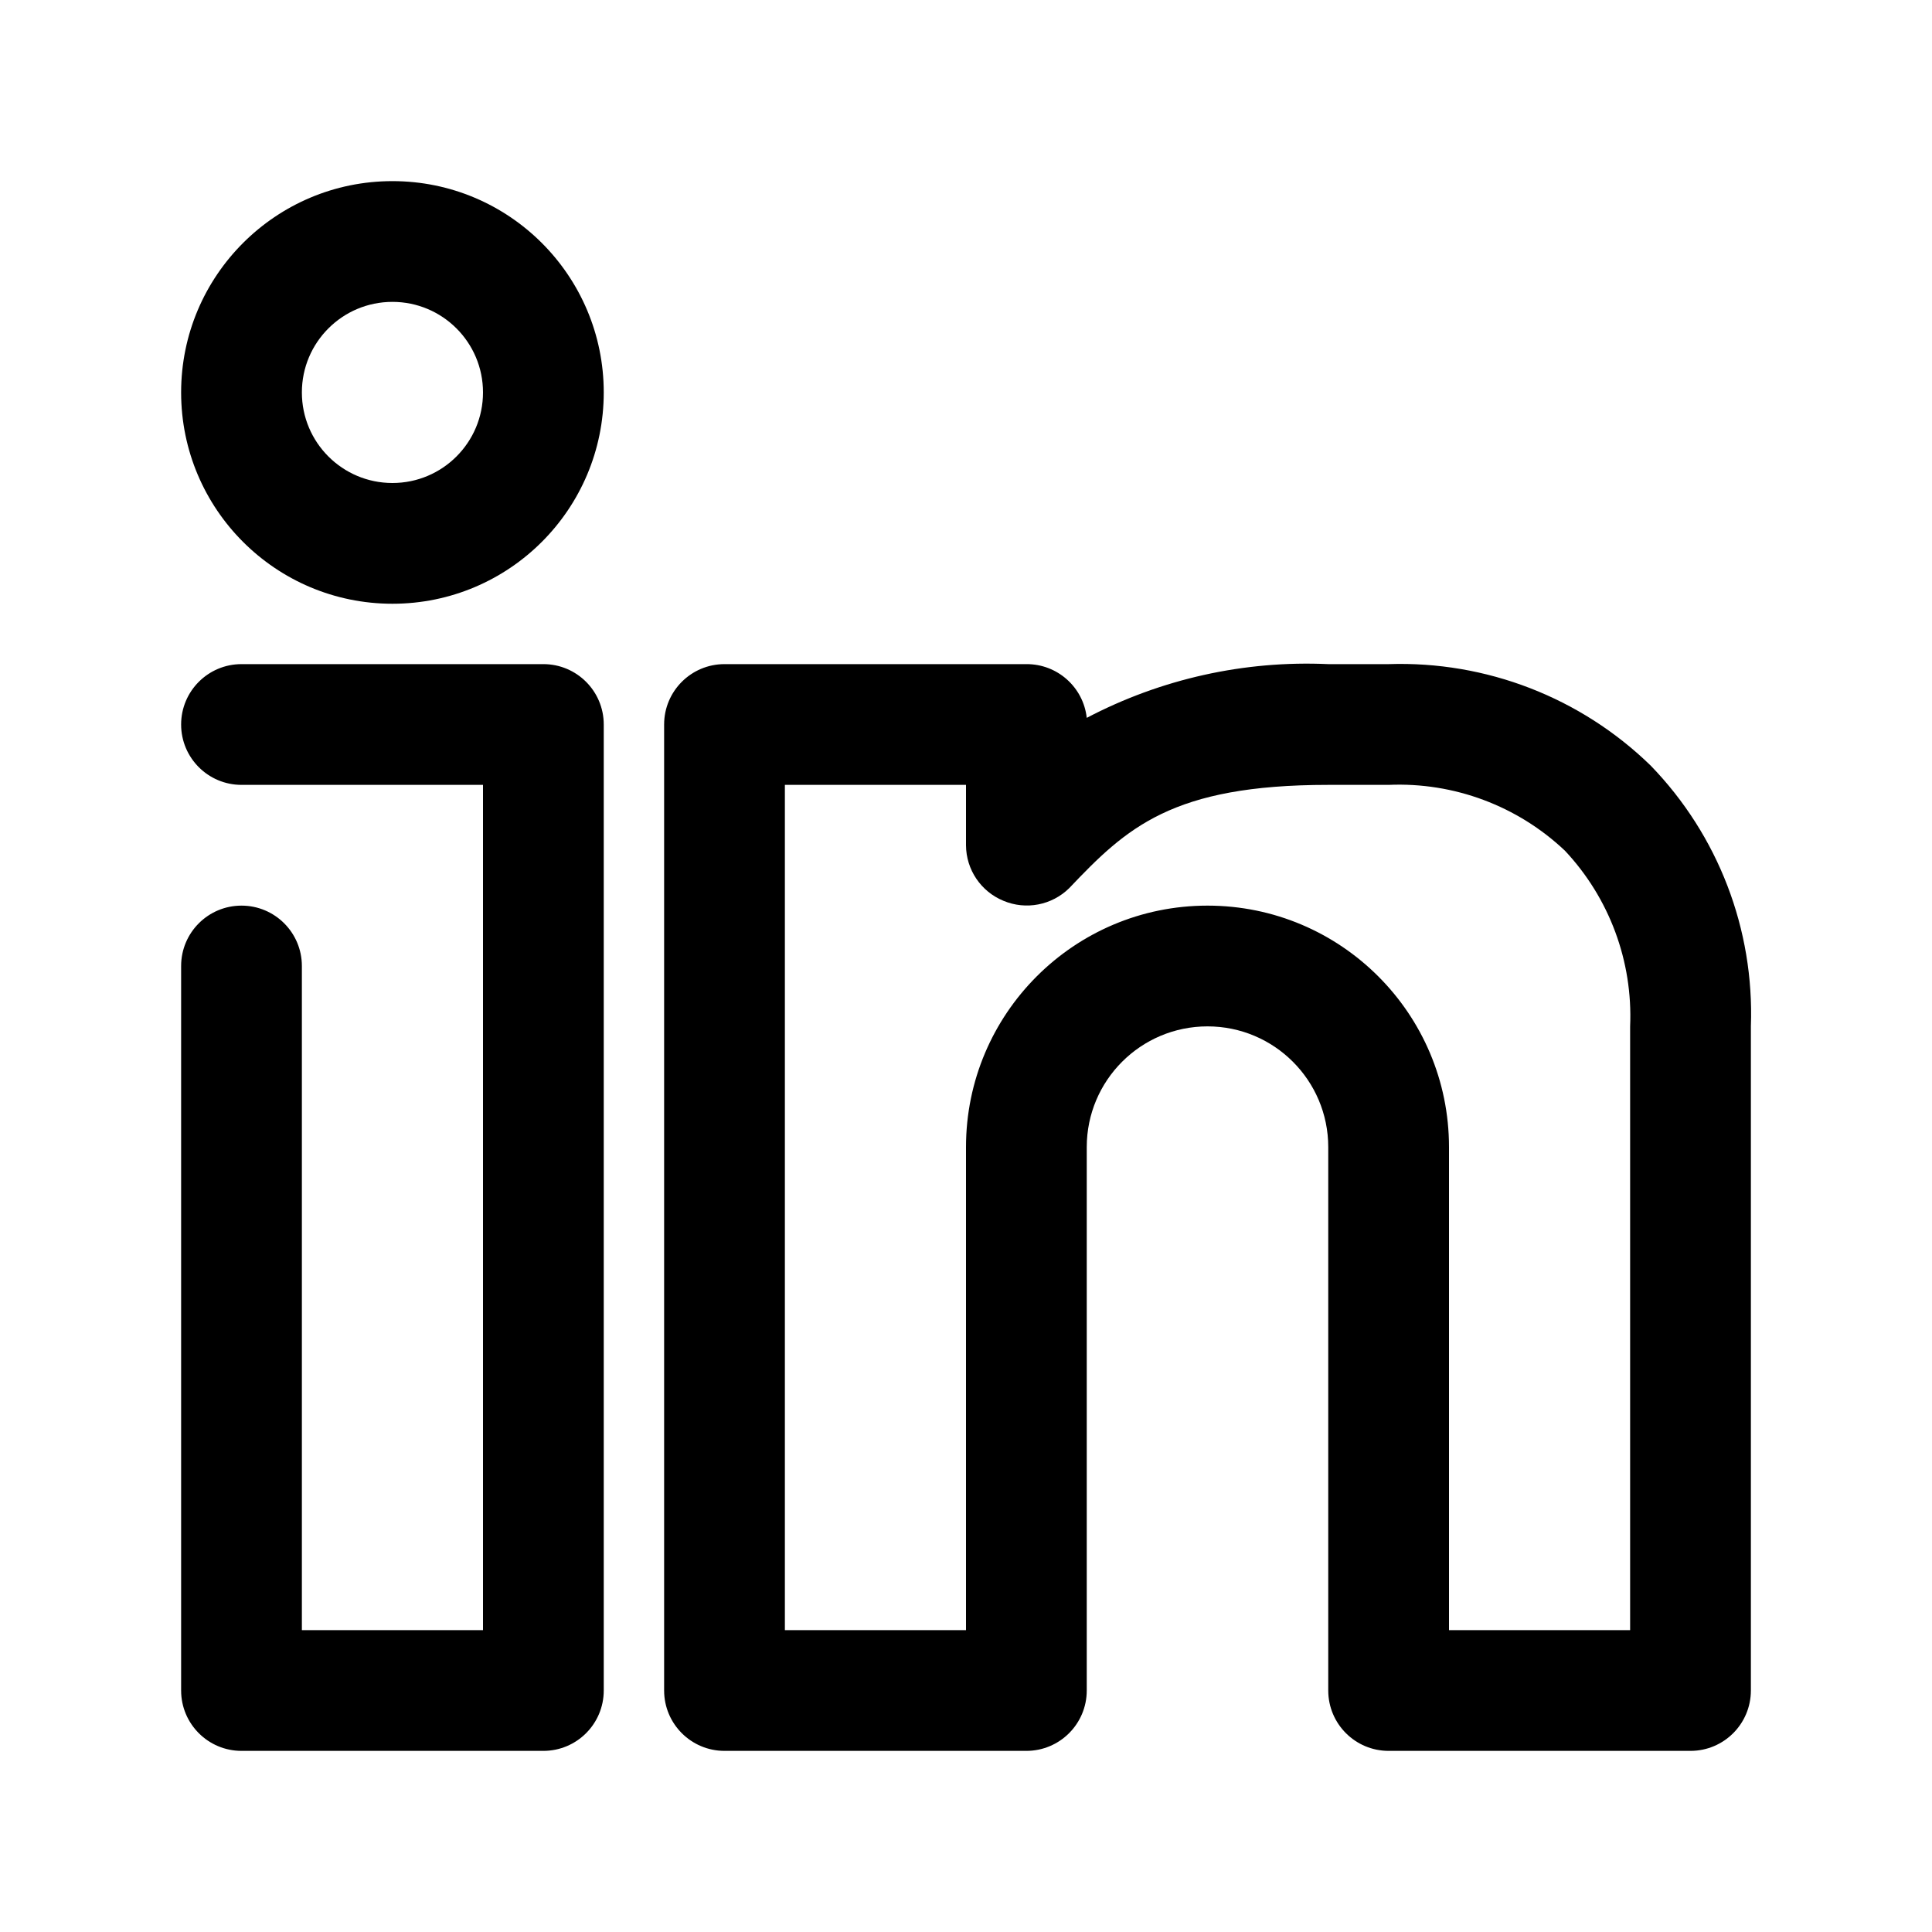
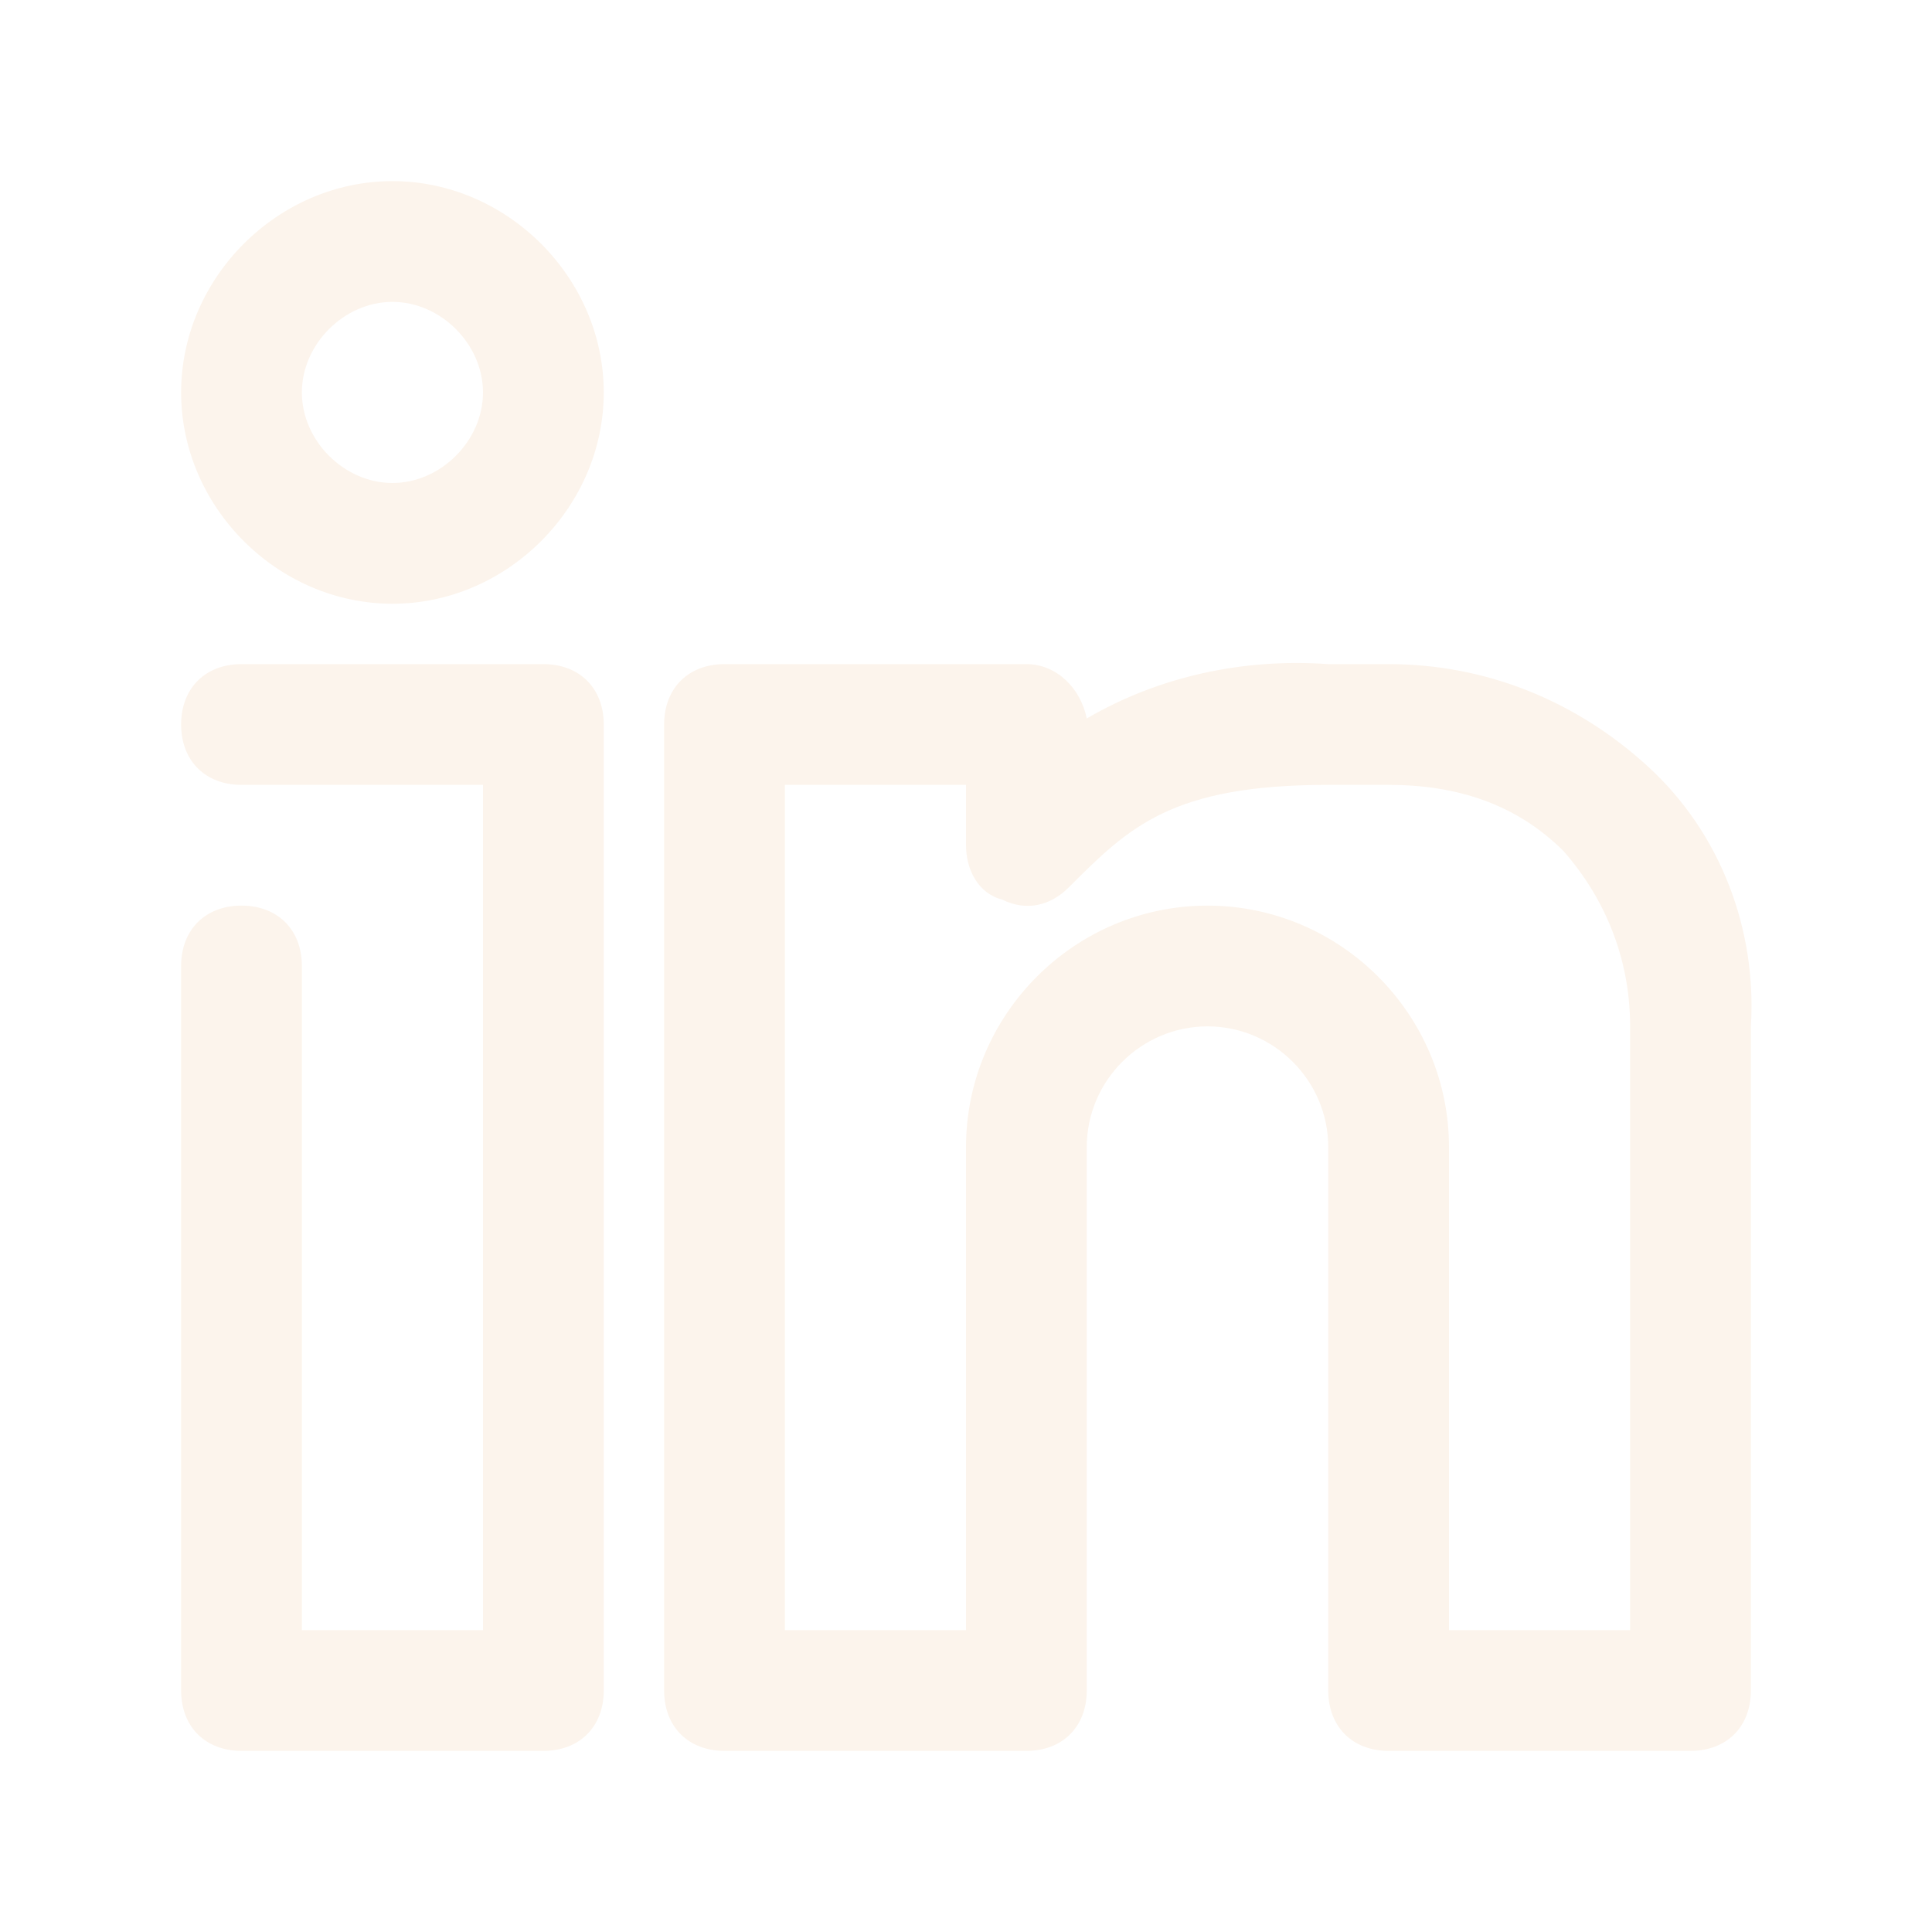
- <svg xmlns="http://www.w3.org/2000/svg" viewBox="0 0 32 32">
-   <path d="M6.5 3A3.5 3.5 0 1 0 10 6.5 3.5 3.5 0 0 0 6.5 3zm0 5A1.5 1.5 0 1 1 8 6.5 1.5 1.5 0 0 1 6.5 8zM9 11H4a1 1 0 0 0 0 2H8V27H5V16a1 1 0 0 0-2 0V28a1 1 0 0 0 1 1H9a1 1 0 0 0 1-1V12A1 1 0 0 0 9 11zM27.34 12.68A5.94 5.94 0 0 0 23 11H22a7.84 7.84 0 0 0-4 .89A1 1 0 0 0 17 11H12a1 1 0 0 0-1 1V28a1 1 0 0 0 1 1h5a1 1 0 0 0 1-1V19a2 2 0 0 1 4 0v9a1 1 0 0 0 1 1h5a1 1 0 0 0 1-1V17A5.9 5.9 0 0 0 27.34 12.68zM27 27H24V19a4 4 0 0 0-8 0v8H13V13h3v1a1 1 0 0 0 .62.92 1 1 0 0 0 1.09-.21c.95-1 1.7-1.71 4.29-1.71h1a4 4 0 0 1 2.92 1.09A4 4 0 0 1 27 17z" data-name="in linkedin portfolio social media" />
+ <svg xmlns="http://www.w3.org/2000/svg" version="1.1" id="Layer_1" x="0px" y="0px" viewBox="0 0 32 32" style="enable-background:new 0 0 32 32;" xml:space="preserve">
+   <style type="text/css">
+ 	.st0{fill:#FCF4EC;}
+ </style>
+   <path class="st0" d="M6.5,3C4.6,3,3,4.6,3,6.5S4.6,10,6.5,10S10,8.4,10,6.5S8.4,3,6.5,3z M6.5,8C5.7,8,5,7.3,5,6.5S5.7,5,6.5,5  S8,5.7,8,6.5S7.3,8,6.5,8z M9,11H4c-0.6,0-1,0.4-1,1s0.4,1,1,1h4v14H5V16c0-0.6-0.4-1-1-1s-1,0.4-1,1v12c0,0.6,0.4,1,1,1h5  c0.6,0,1-0.4,1-1V12C10,11.4,9.6,11,9,11z M27.3,12.7c-1.2-1.1-2.7-1.7-4.3-1.7h-1c-1.4-0.1-2.8,0.2-4,0.9c-0.1-0.5-0.5-0.9-1-0.9  h-5c-0.6,0-1,0.4-1,1v16c0,0.6,0.4,1,1,1h5c0.6,0,1-0.4,1-1v-9c0-1.1,0.9-2,2-2s2,0.9,2,2v9c0,0.6,0.4,1,1,1h5c0.6,0,1-0.4,1-1V17  C29.1,15.4,28.5,13.8,27.3,12.7z M27,27h-3v-8c0-2.2-1.8-4-4-4s-4,1.8-4,4v8h-3V13h3v1c0,0.4,0.2,0.8,0.6,0.9  c0.4,0.2,0.8,0.1,1.1-0.2c1-1,1.7-1.7,4.3-1.7h1c1.1,0,2.1,0.3,2.9,1.1c0.7,0.8,1.1,1.8,1.1,2.9V27z" />
</svg>
